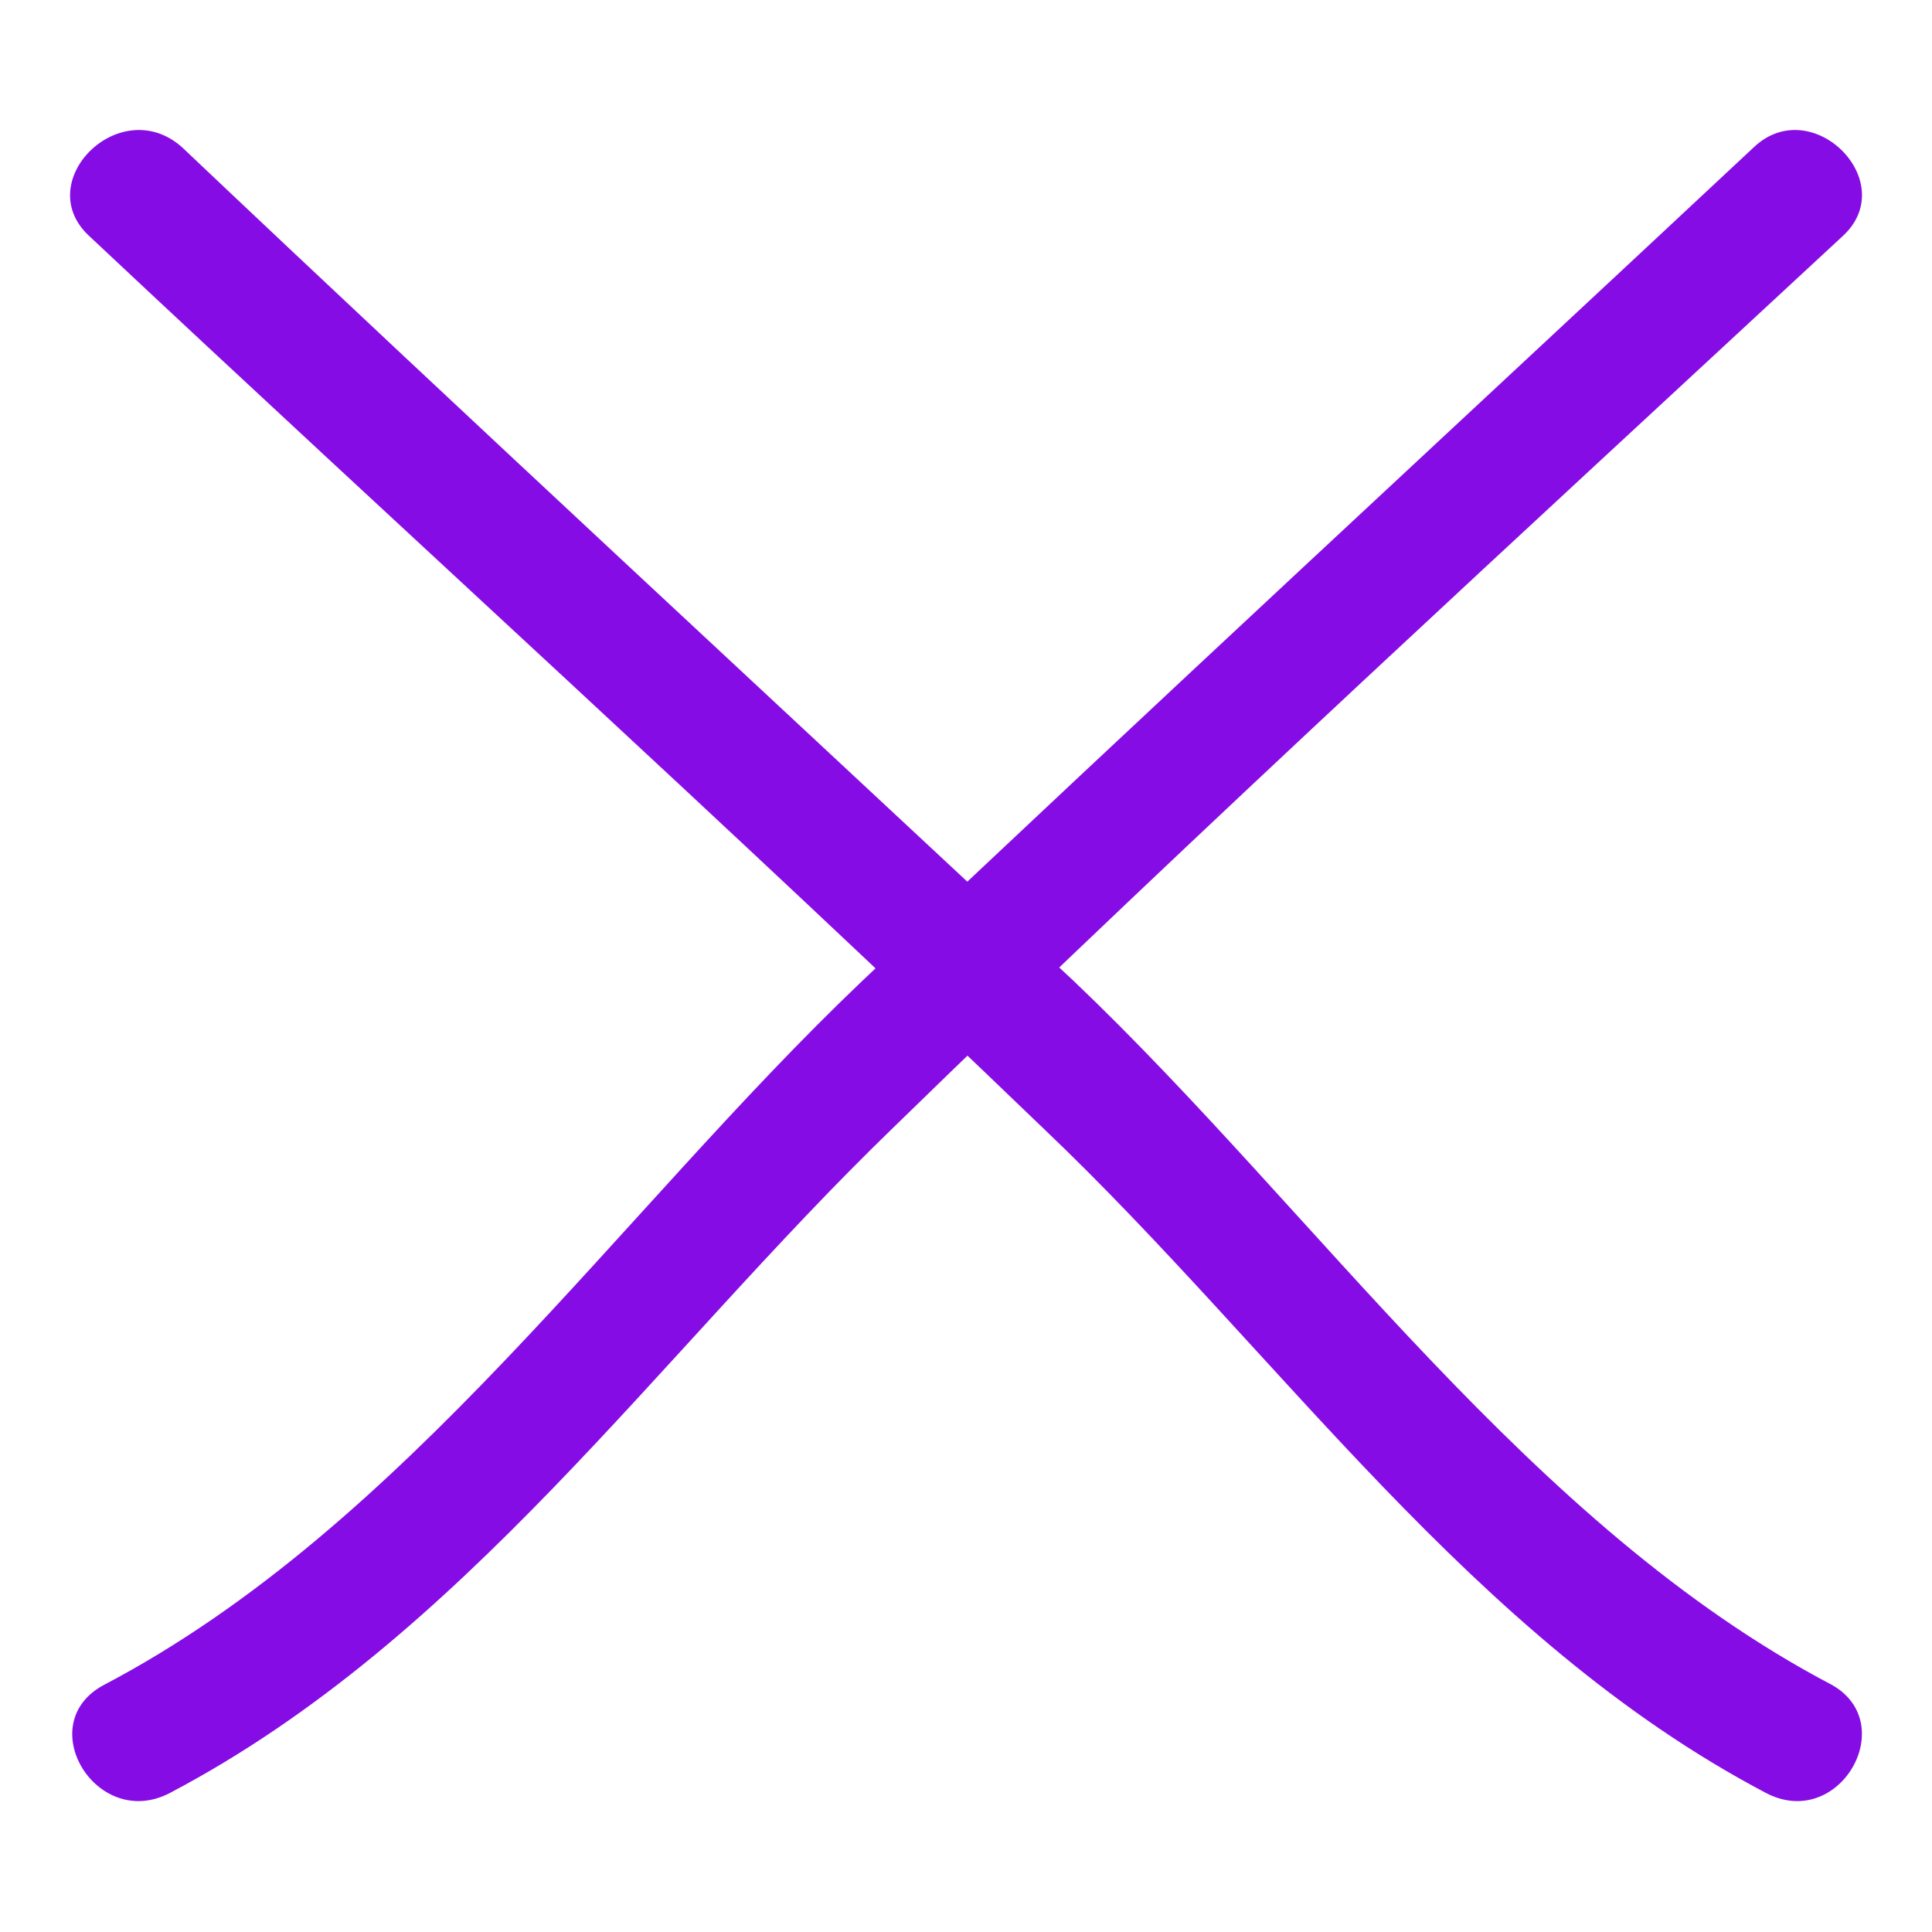
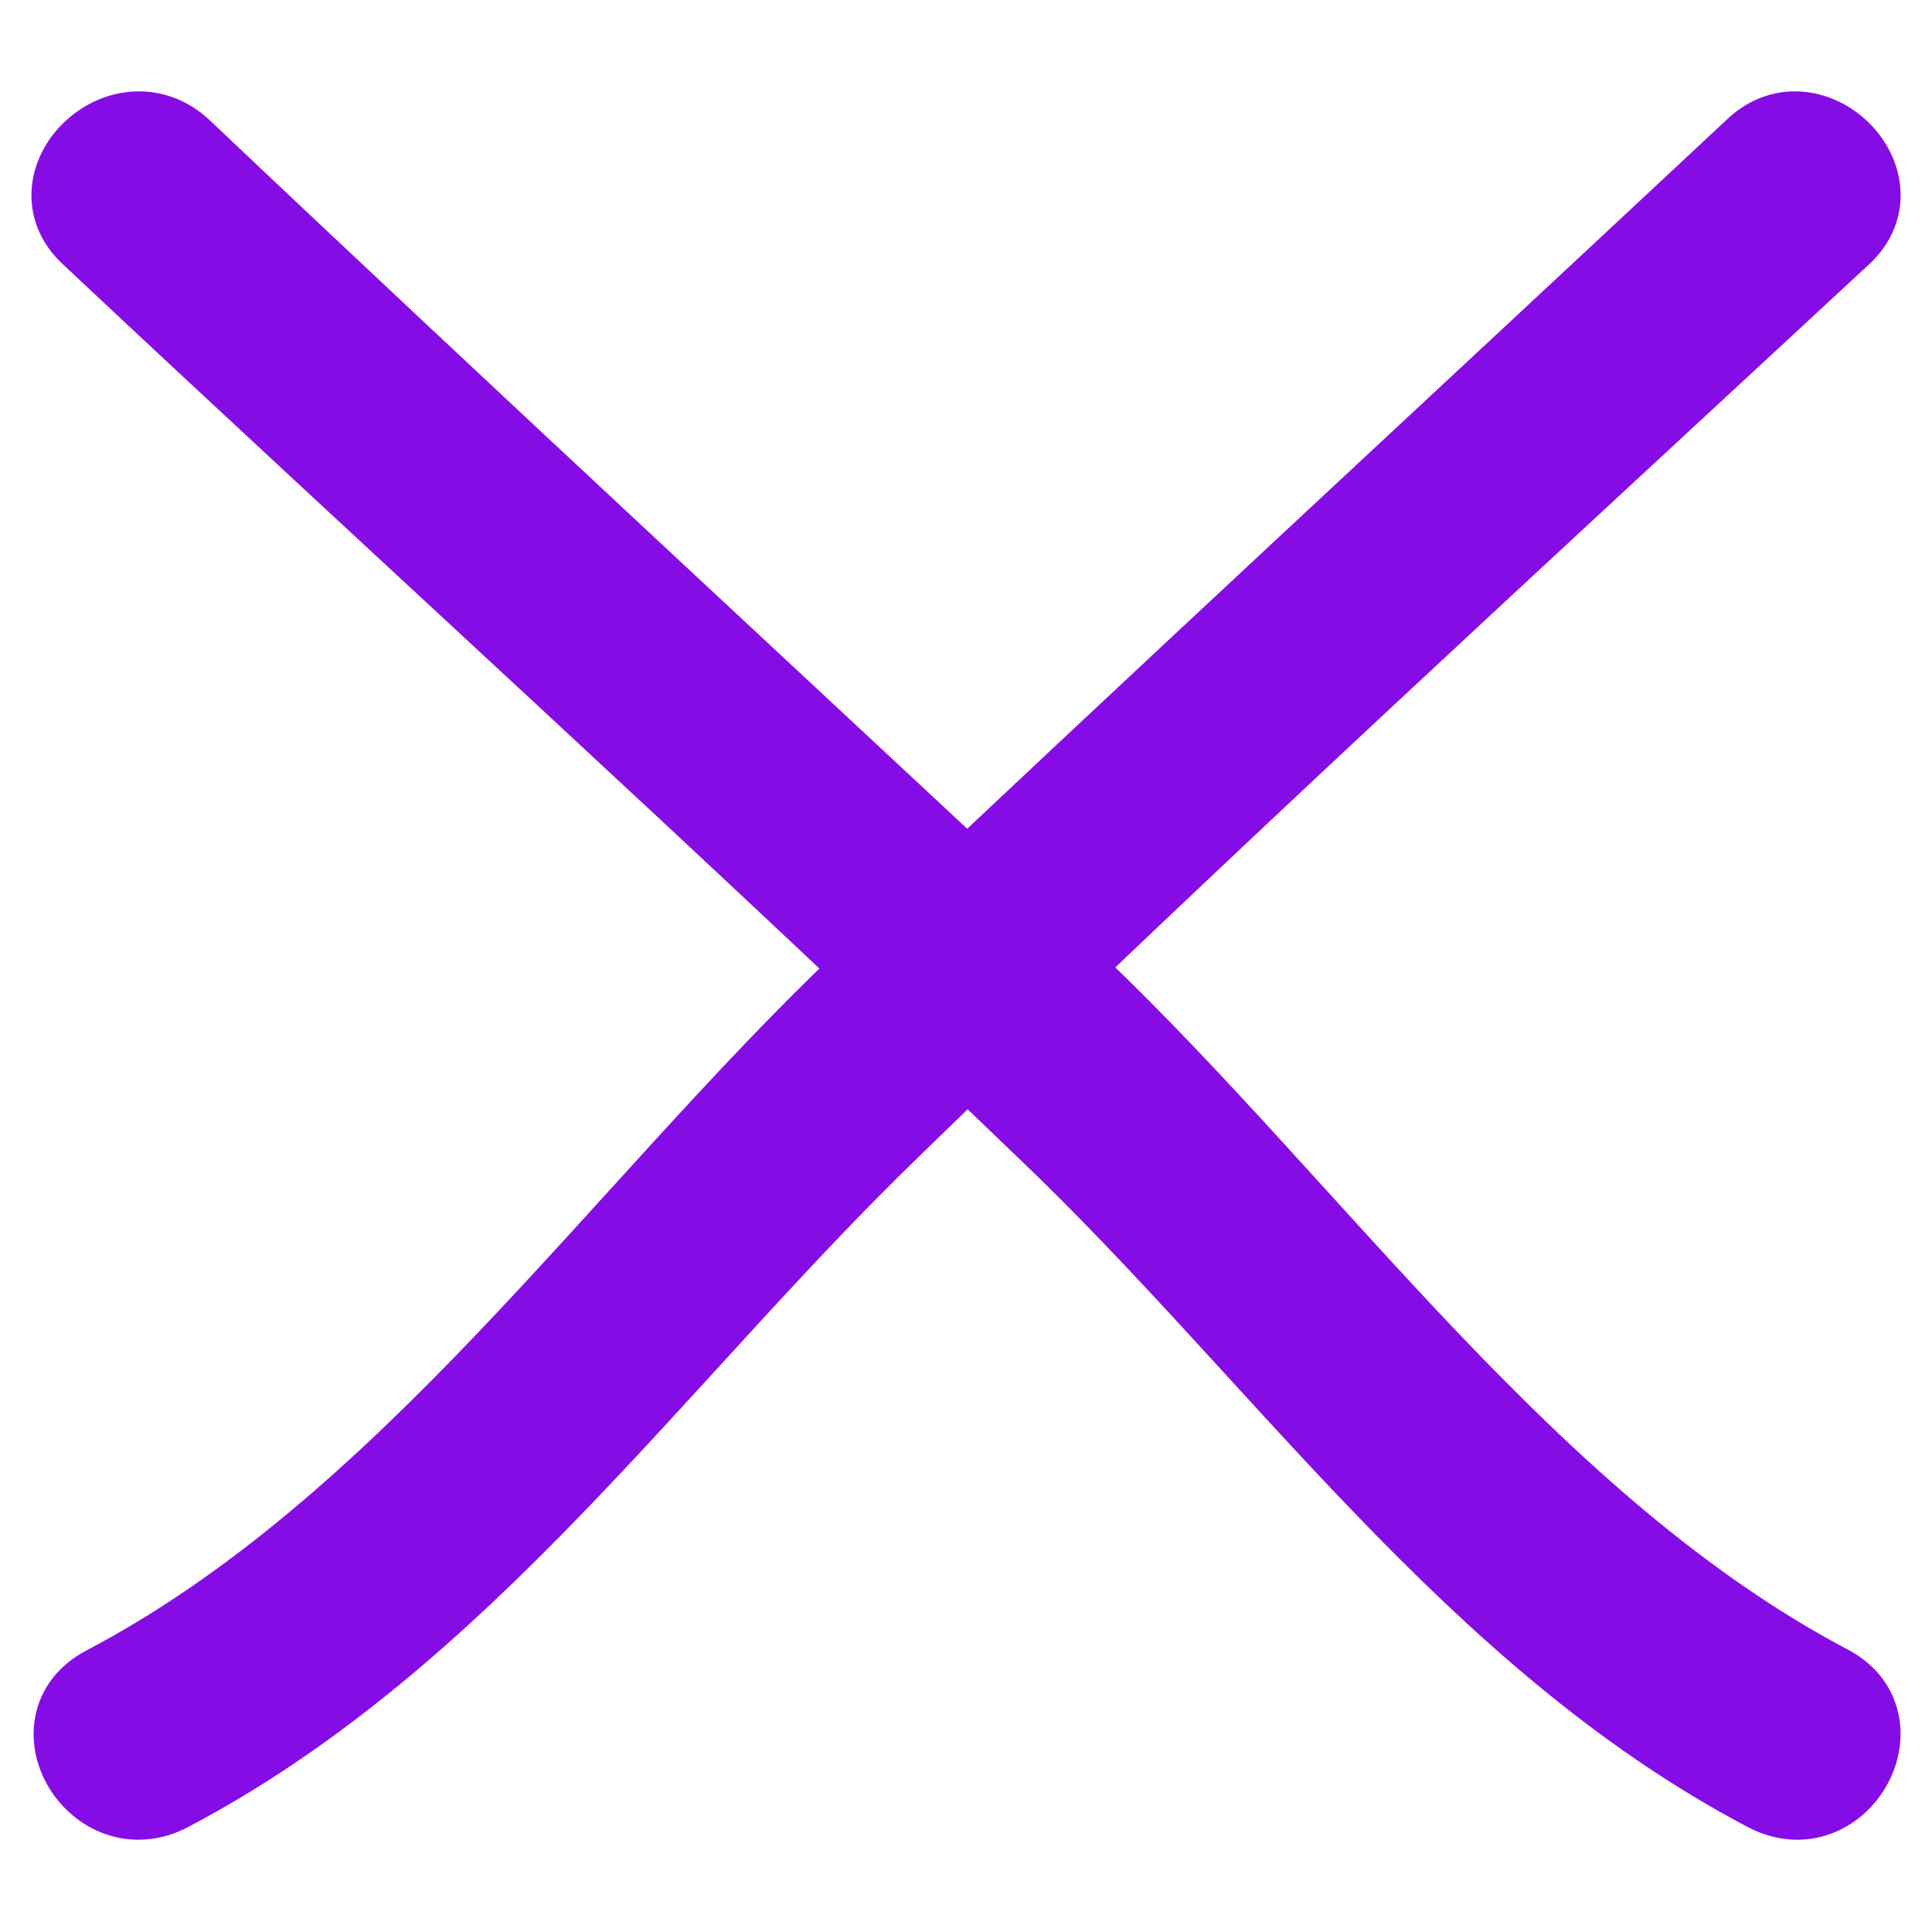
- <svg xmlns="http://www.w3.org/2000/svg" version="1.1" id="Calque_1" x="0px" y="0px" viewBox="0 0 50 50" style="enable-background:new 0 0 50 50;" xml:space="preserve">
+ <svg xmlns="http://www.w3.org/2000/svg" version="1.1" id="Calque_1" x="0px" y="0px" viewBox="0 0 50 50" style="enable-background:new 0 0 50 50;" xml:space="preserve" preserveAspectRatio="none">
  <style type="text/css">
- 	.st0{fill:#860CE6;}
+ 	.st0{fill:#860CE6;stroke:#860CE6;stroke-width:2;stroke-miterlimit:10;}
</style>
  <g>
    <g>
      <g>
        <path class="st0" d="M2.3,6.1c8.2,7.7,16.6,15.3,24.7,23.1c6.1,5.8,11.1,13.2,18.7,17.2c1.9,1,3.5-1.8,1.7-2.8     c-7.8-4.1-13.3-12.2-19.6-18.2C20.1,18.2,12.3,11,4.7,3.8C3.1,2.4,0.8,4.7,2.3,6.1L2.3,6.1z" />
      </g>
    </g>
    <g>
      <g>
        <path class="st0" d="M47.7,6.1c1.5-1.4-0.8-3.7-2.3-2.3C37.7,11,29.9,18.2,22.3,25.4c-6.3,6-11.8,14.1-19.6,18.2     c-1.9,1-0.2,3.8,1.7,2.8c7.6-4,12.6-11.3,18.7-17.2C31.1,21.4,39.4,13.8,47.7,6.1L47.7,6.1z" />
      </g>
    </g>
  </g>
</svg>
